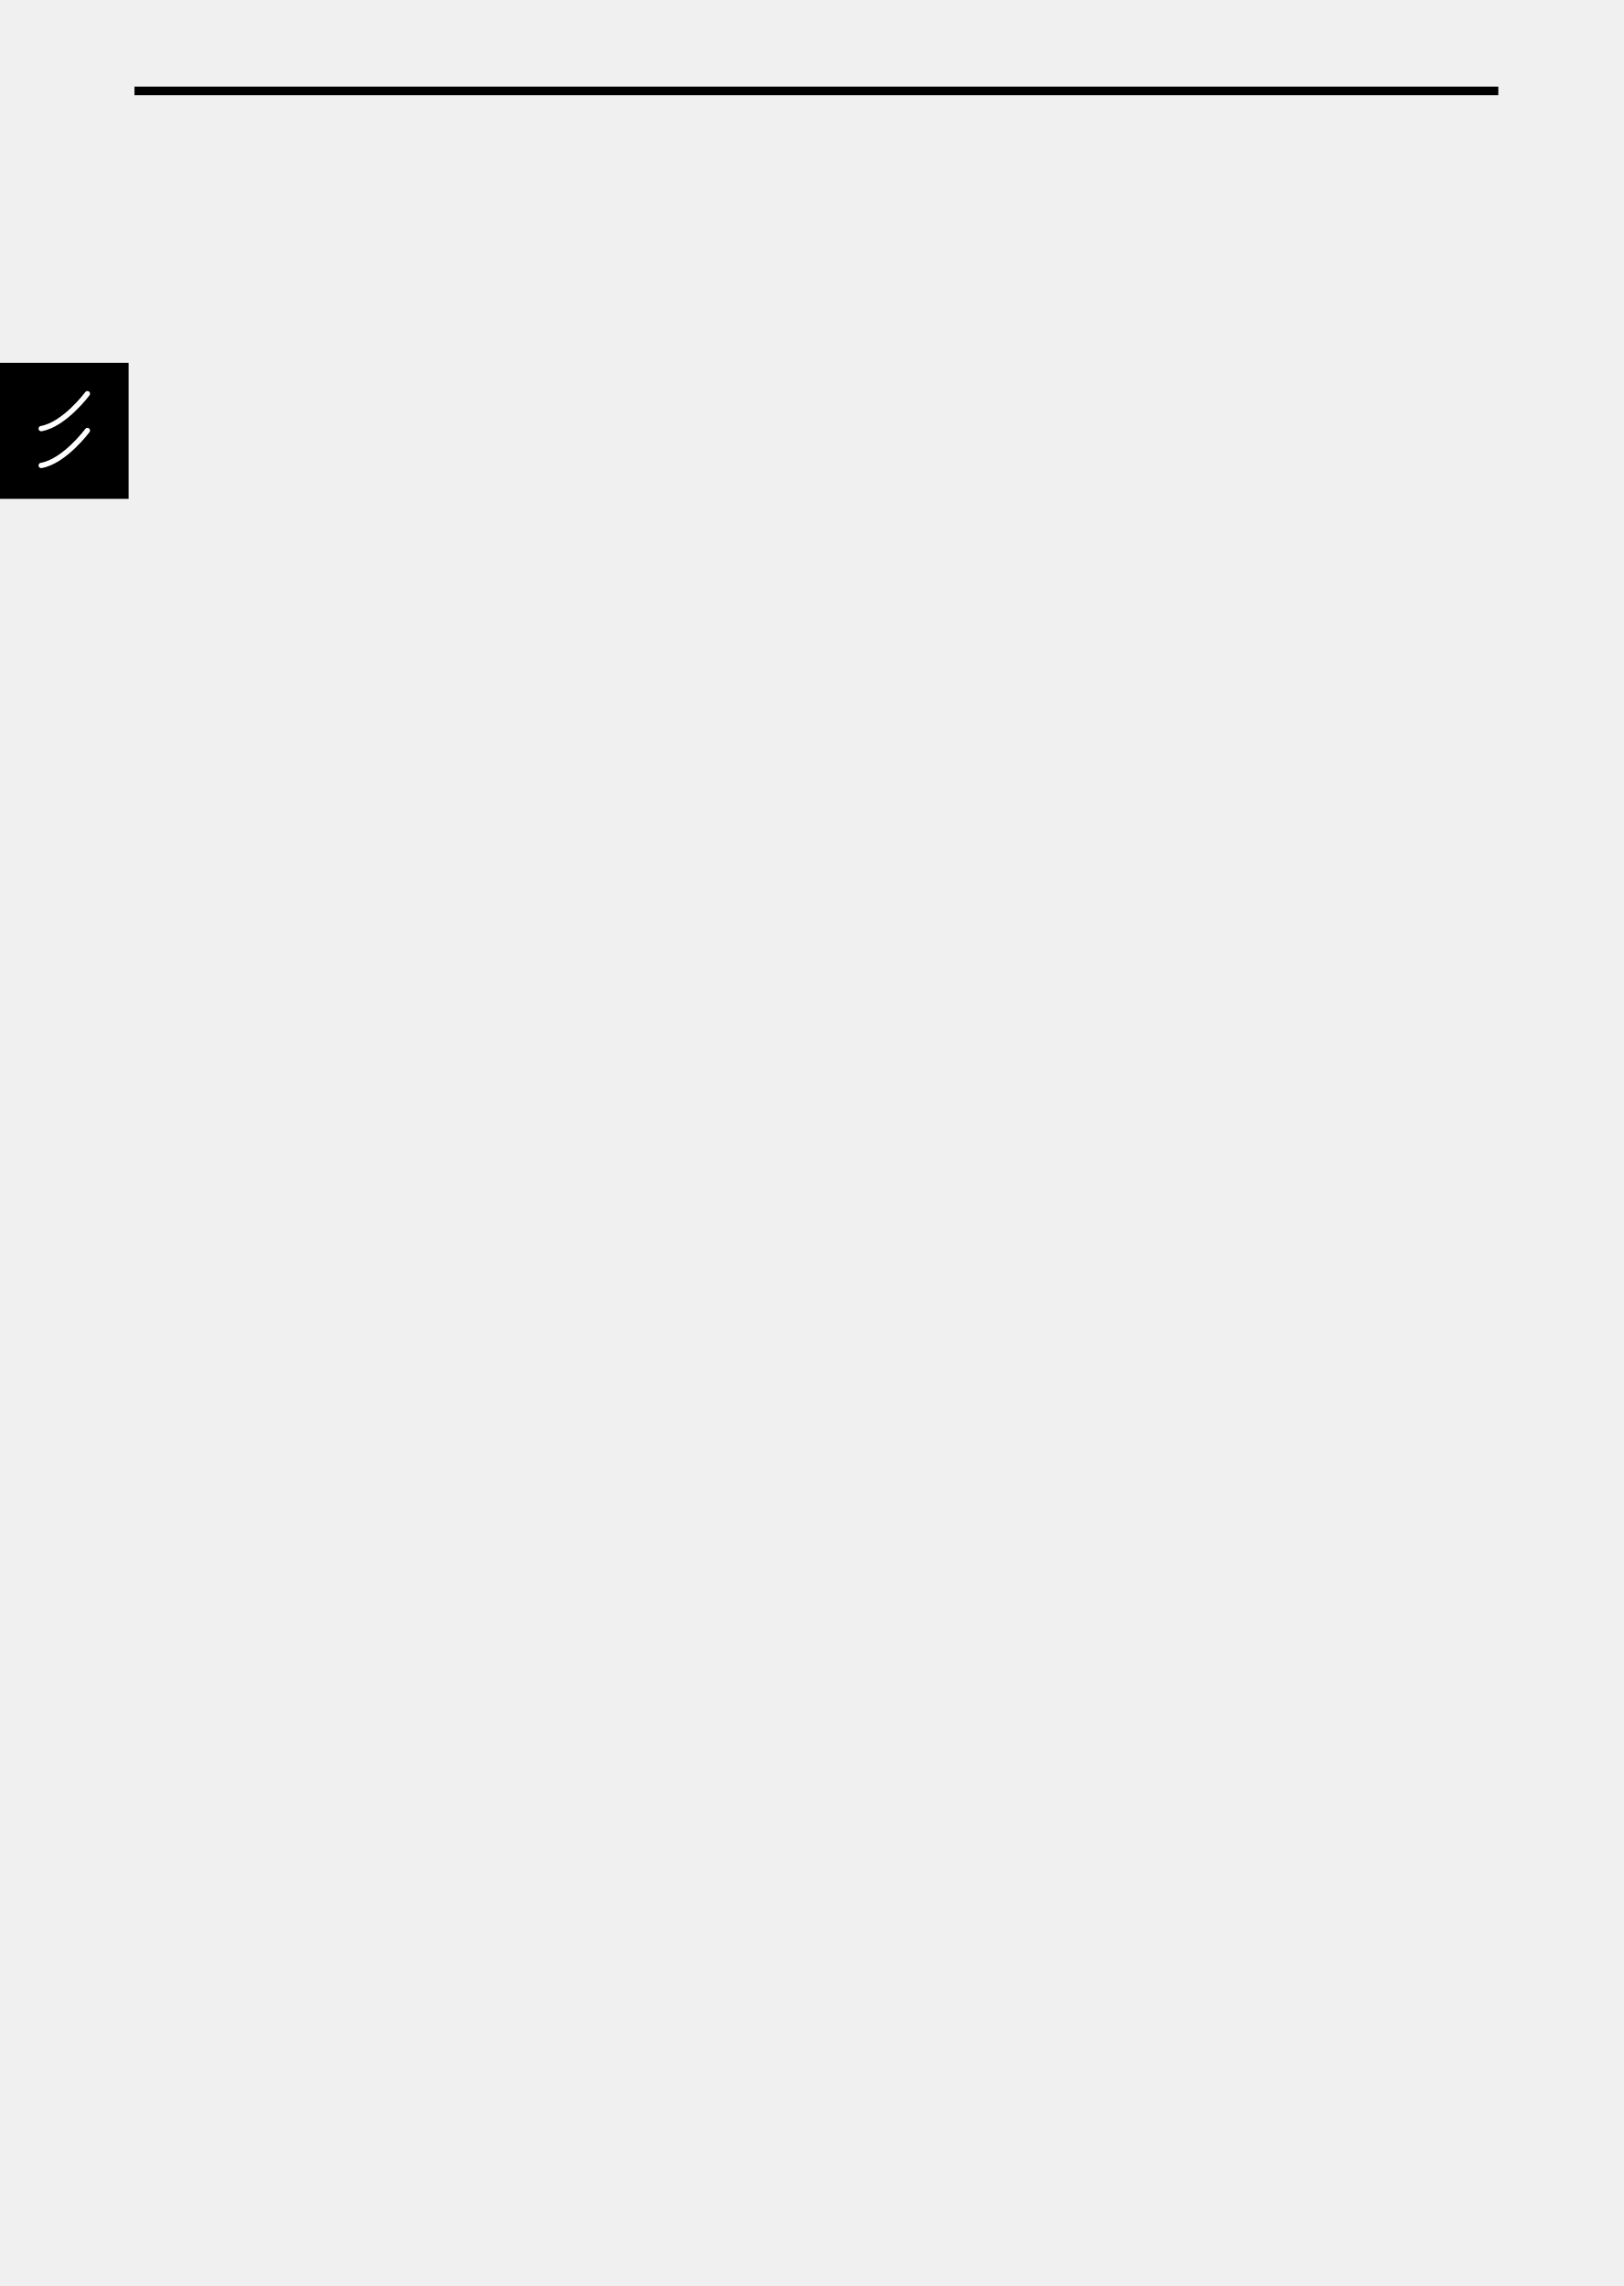
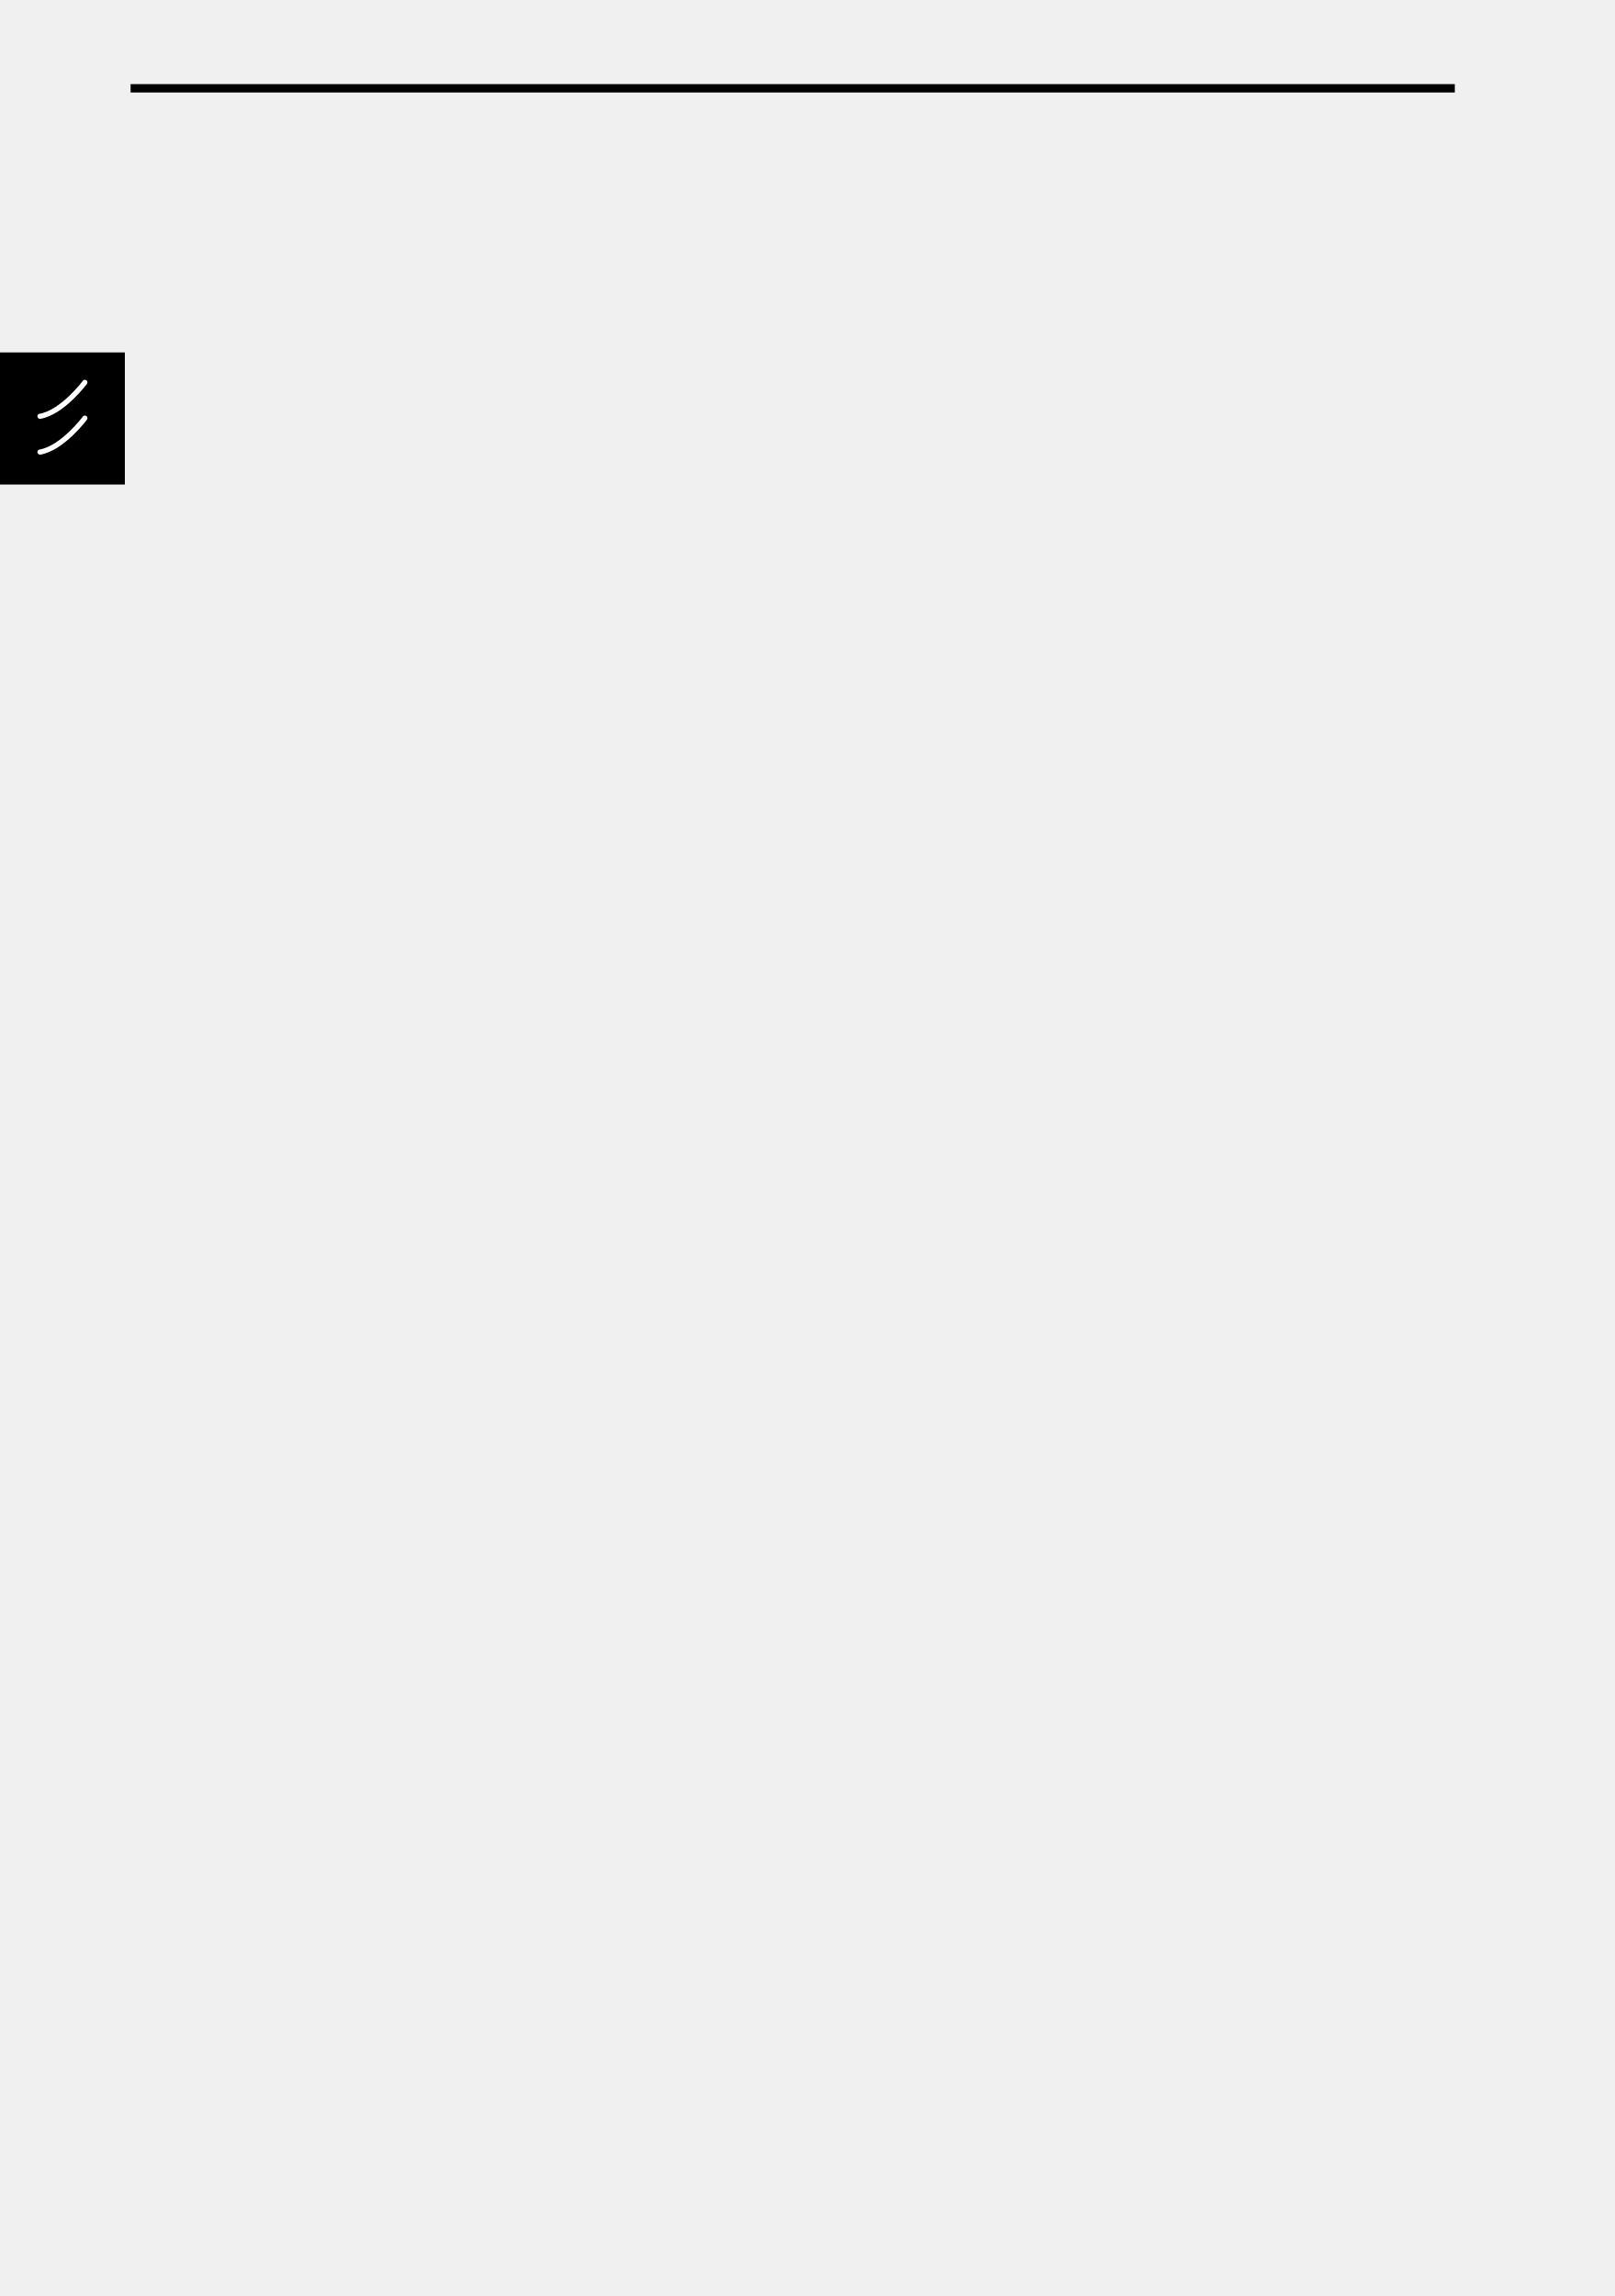
- <svg xmlns="http://www.w3.org/2000/svg" width="125mm" height="176mm" viewBox="0 0 125 176" version="1.1" id="svg1">
+ <svg xmlns="http://www.w3.org/2000/svg" width="128mm" height="182mm" viewBox="0 0 128 182" version="1.1" id="svg1">
  <defs id="defs1">
    <rect x="49.134" y="37.797" width="198.425" height="32.181" id="rect18" />
    <rect x="49.134" y="37.797" width="198.425" height="32.181" id="rect82" />
    <rect x="49.134" y="37.797" width="211.863" height="46.298" id="rect86" />
    <rect x="49.134" y="37.797" width="196.885" height="53.582" id="rect90" />
    <rect x="49.134" y="37.797" width="196.009" height="18.719" id="rect105" />
    <rect x="49.134" y="37.797" width="198.425" height="32.181" id="rect109" />
    <rect x="49.134" y="37.797" width="198.425" height="32.181" id="rect116" />
    <rect x="49.134" y="37.797" width="198.425" height="32.181" id="rect117" />
    <rect x="49.134" y="37.797" width="165.288" height="29.419" id="rect118" />
    <rect x="49.134" y="37.797" width="198.425" height="32.181" id="rect121" />
    <rect x="49.134" y="37.797" width="165.288" height="29.419" id="rect124" />
    <rect x="49.134" y="37.797" width="164.293" height="67.983" id="rect132" />
    <rect x="49.134" y="37.797" width="196.885" height="53.582" id="rect145" />
    <rect x="49.134" y="37.797" width="164.293" height="67.983" id="rect146" />
    <rect x="49.134" y="37.797" width="198.425" height="32.181" id="rect190" />
    <rect x="49.134" y="37.797" width="198.425" height="32.181" id="rect191" />
    <rect x="49.134" y="37.797" width="211.863" height="46.298" id="rect192" />
    <rect x="49.134" y="37.797" width="196.885" height="53.582" id="rect193" />
    <rect x="49.134" y="37.797" width="196.009" height="18.719" id="rect194" />
    <rect x="49.134" y="37.797" width="198.425" height="32.181" id="rect195" />
    <rect x="49.134" y="37.797" width="198.425" height="32.181" id="rect196" />
    <rect x="49.134" y="37.797" width="198.425" height="32.181" id="rect197" />
    <rect x="49.134" y="37.797" width="165.288" height="29.419" id="rect198" />
    <rect x="49.134" y="37.797" width="198.425" height="32.181" id="rect199" />
    <rect x="49.134" y="37.797" width="165.288" height="29.419" id="rect200" />
    <rect x="49.134" y="37.797" width="164.293" height="67.983" id="rect201" />
    <rect x="49.134" y="37.797" width="198.425" height="32.181" id="rect277" />
    <rect x="49.134" y="37.797" width="198.425" height="32.181" id="rect278" />
    <rect x="49.134" y="37.797" width="211.863" height="46.298" id="rect279" />
    <rect x="49.134" y="37.797" width="196.885" height="53.582" id="rect280" />
    <rect x="49.134" y="37.797" width="196.009" height="18.719" id="rect281" />
    <rect x="49.134" y="37.797" width="198.425" height="32.181" id="rect282" />
    <rect x="49.134" y="37.797" width="198.425" height="32.181" id="rect283" />
    <rect x="49.134" y="37.797" width="198.425" height="32.181" id="rect284" />
    <rect x="49.134" y="37.797" width="165.288" height="29.419" id="rect285" />
    <rect x="49.134" y="37.797" width="198.425" height="32.181" id="rect286" />
    <rect x="49.134" y="37.797" width="165.288" height="29.419" id="rect287" />
    <rect x="49.134" y="37.797" width="164.293" height="67.983" id="rect288" />
    <rect x="49.134" y="37.797" width="196.885" height="53.582" id="rect289" />
    <rect x="49.134" y="37.797" width="164.293" height="67.983" id="rect290" />
    <rect x="49.134" y="37.797" width="198.425" height="32.181" id="rect291" />
    <rect x="49.134" y="37.797" width="198.425" height="32.181" id="rect292" />
    <rect x="49.134" y="37.797" width="211.863" height="46.298" id="rect293" />
    <rect x="49.134" y="37.797" width="196.885" height="53.582" id="rect294" />
    <rect x="49.134" y="37.797" width="196.009" height="18.719" id="rect295" />
    <rect x="49.134" y="37.797" width="198.425" height="32.181" id="rect296" />
    <rect x="49.134" y="37.797" width="198.425" height="32.181" id="rect297" />
    <rect x="49.134" y="37.797" width="198.425" height="32.181" id="rect298" />
    <rect x="49.134" y="37.797" width="165.288" height="29.419" id="rect299" />
    <rect x="49.134" y="37.797" width="198.425" height="32.181" id="rect300" />
    <rect x="49.134" y="37.797" width="165.288" height="29.419" id="rect301" />
    <rect x="49.134" y="37.797" width="164.293" height="67.983" id="rect302" />
  </defs>
  <path style="fill:#000000;stroke:#000000;stroke-width:0.663;stroke-opacity:1;paint-order:fill markers stroke" d="M 10.354,7 H 115.354" id="path16" />
  <rect style="fill:#000000;stroke:none;stroke-width:0.2;stroke-opacity:1;paint-order:fill markers stroke" id="rect1" width="9.9" height="10.47" x="0" y="27.937" />
  <rect style="fill:#000000;fill-opacity:1;stroke:none;stroke-width:0.163" id="rect1-3" width="7.198" height="7.198" x="1.351" y="29.473" ry="0" />
  <path style="fill:none;fill-opacity:0.502;stroke:#ffffff;stroke-width:0.408;stroke-linecap:round;stroke-linejoin:round;stroke-opacity:1" d="m 6.728,30.309 c 0,0 -1.754,2.372 -3.556,2.69" id="path2630" />
  <path style="fill:none;fill-opacity:0.502;stroke:#ffffff;stroke-width:0.408;stroke-linecap:round;stroke-linejoin:round;stroke-opacity:1" d="m 6.728,33.145 c 0,0 -1.754,2.372 -3.556,2.69" id="path2634" />
</svg>
